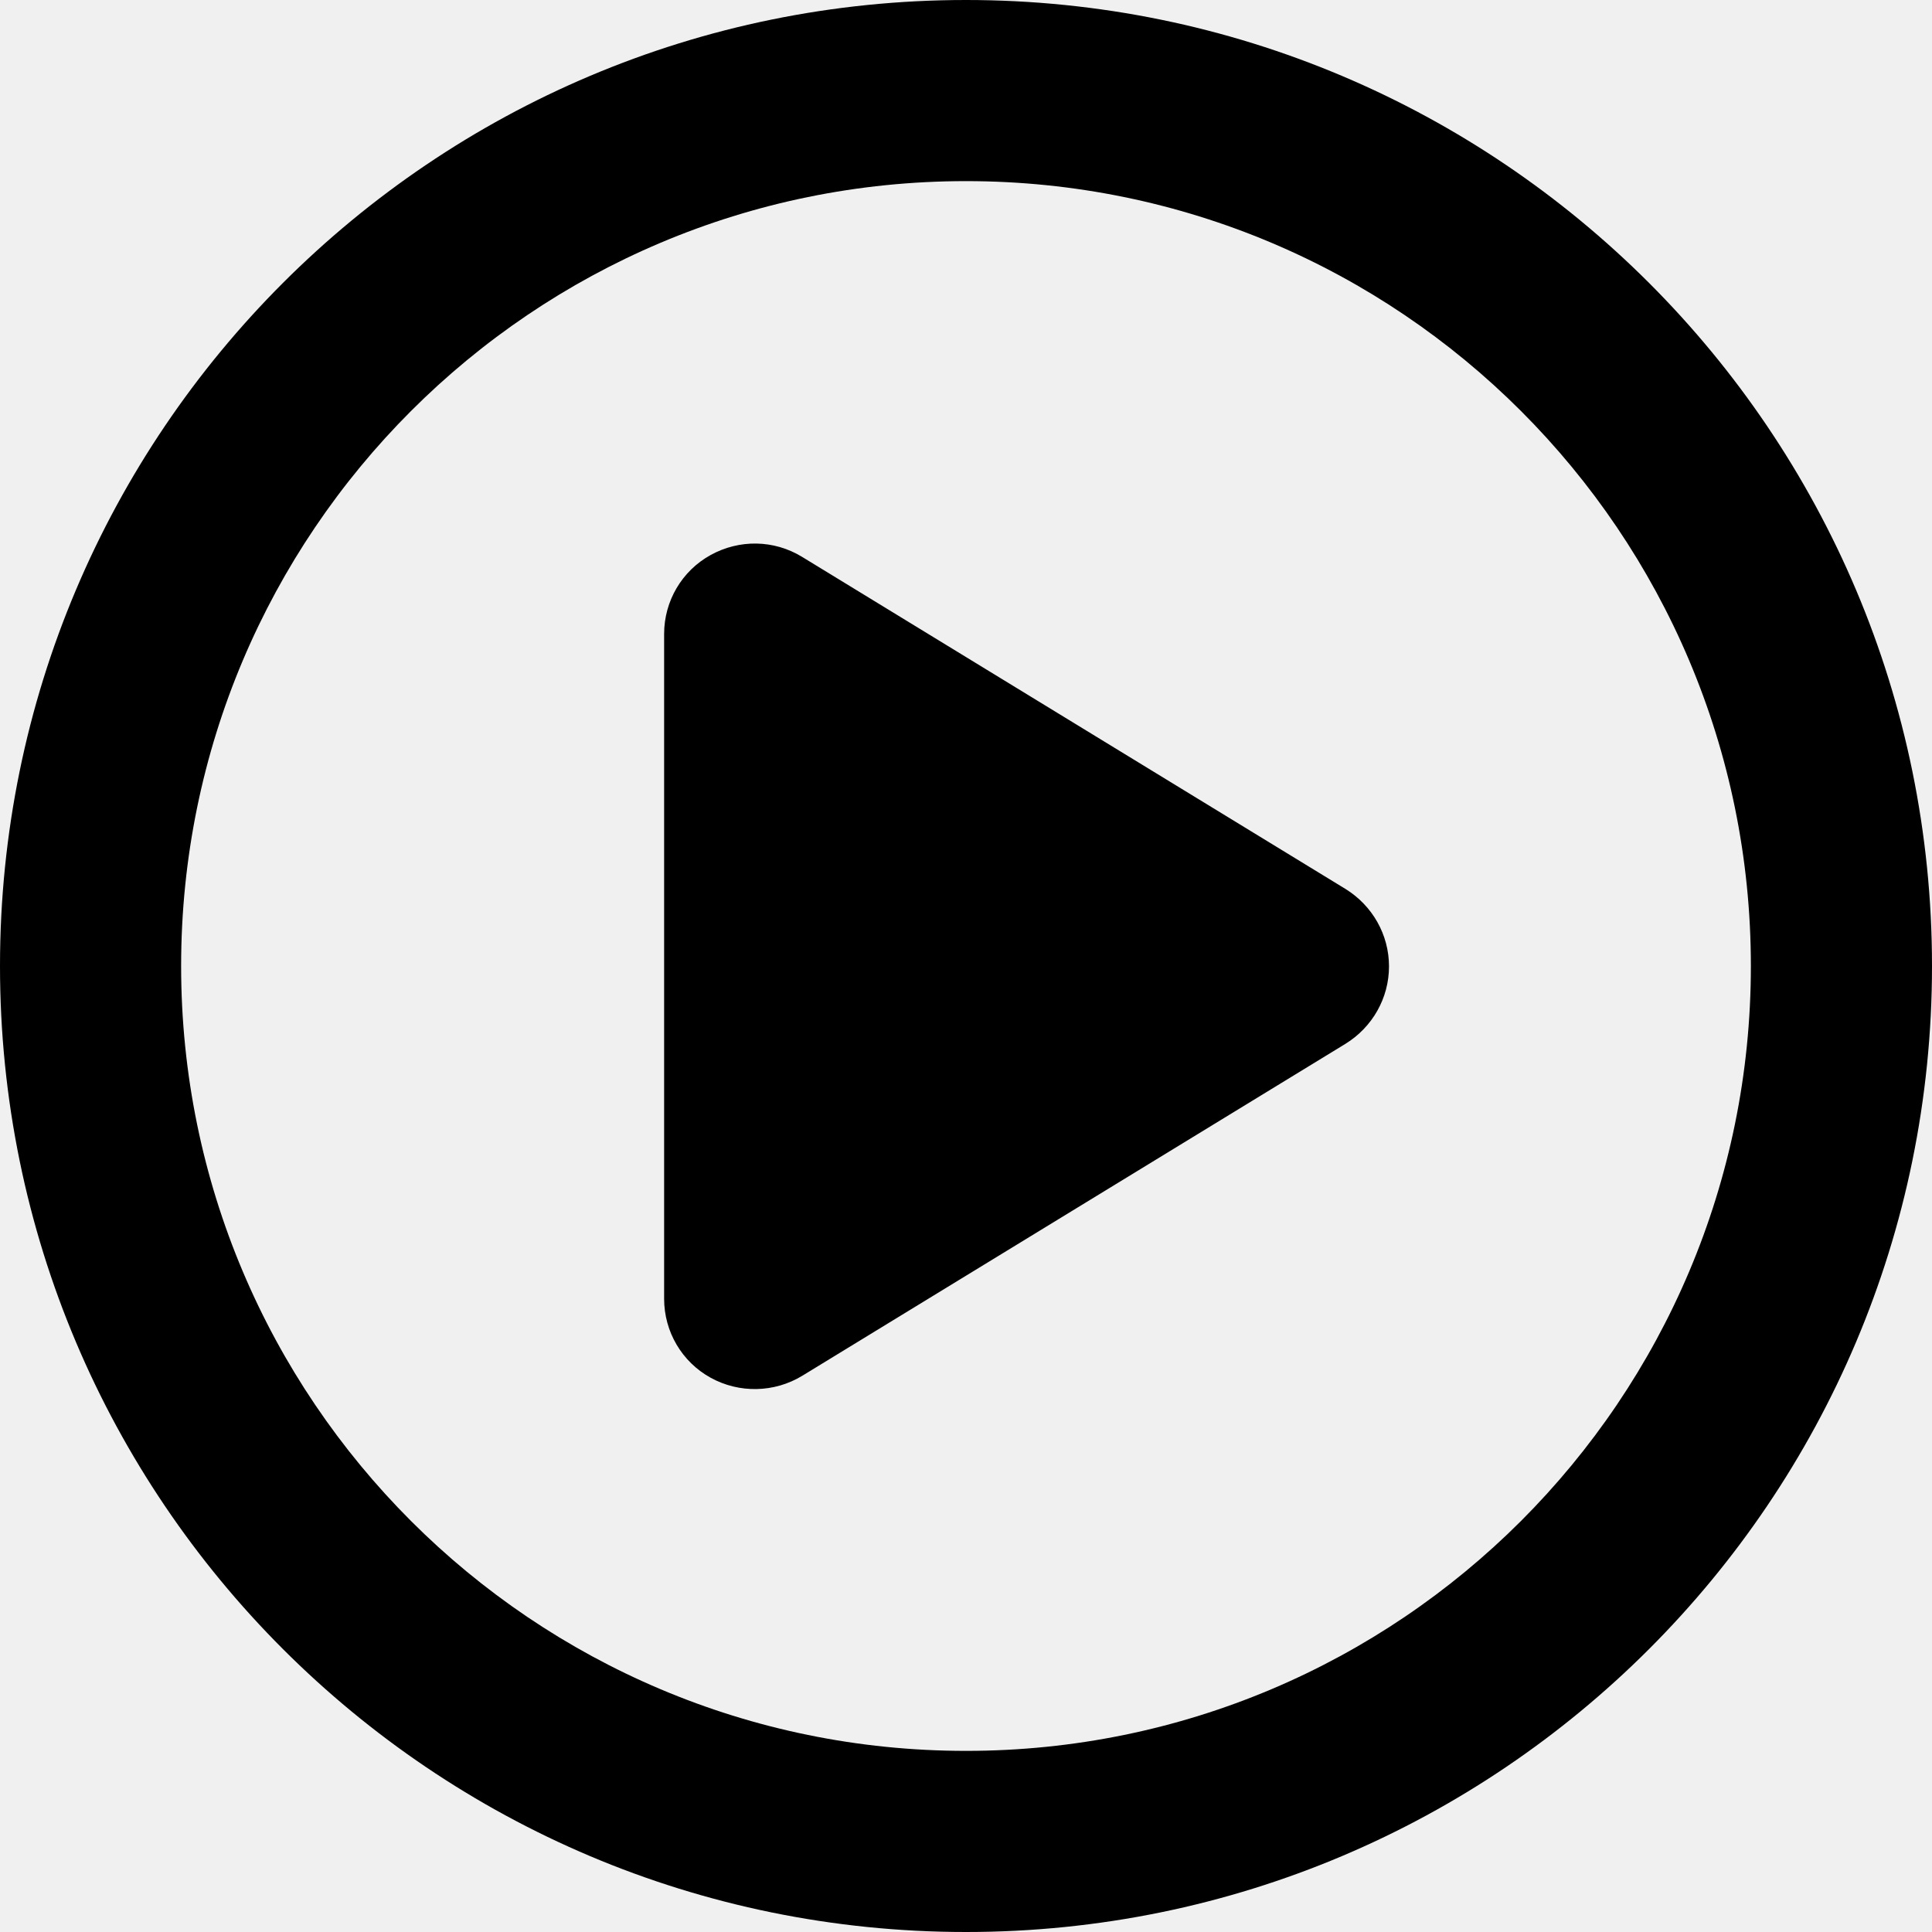
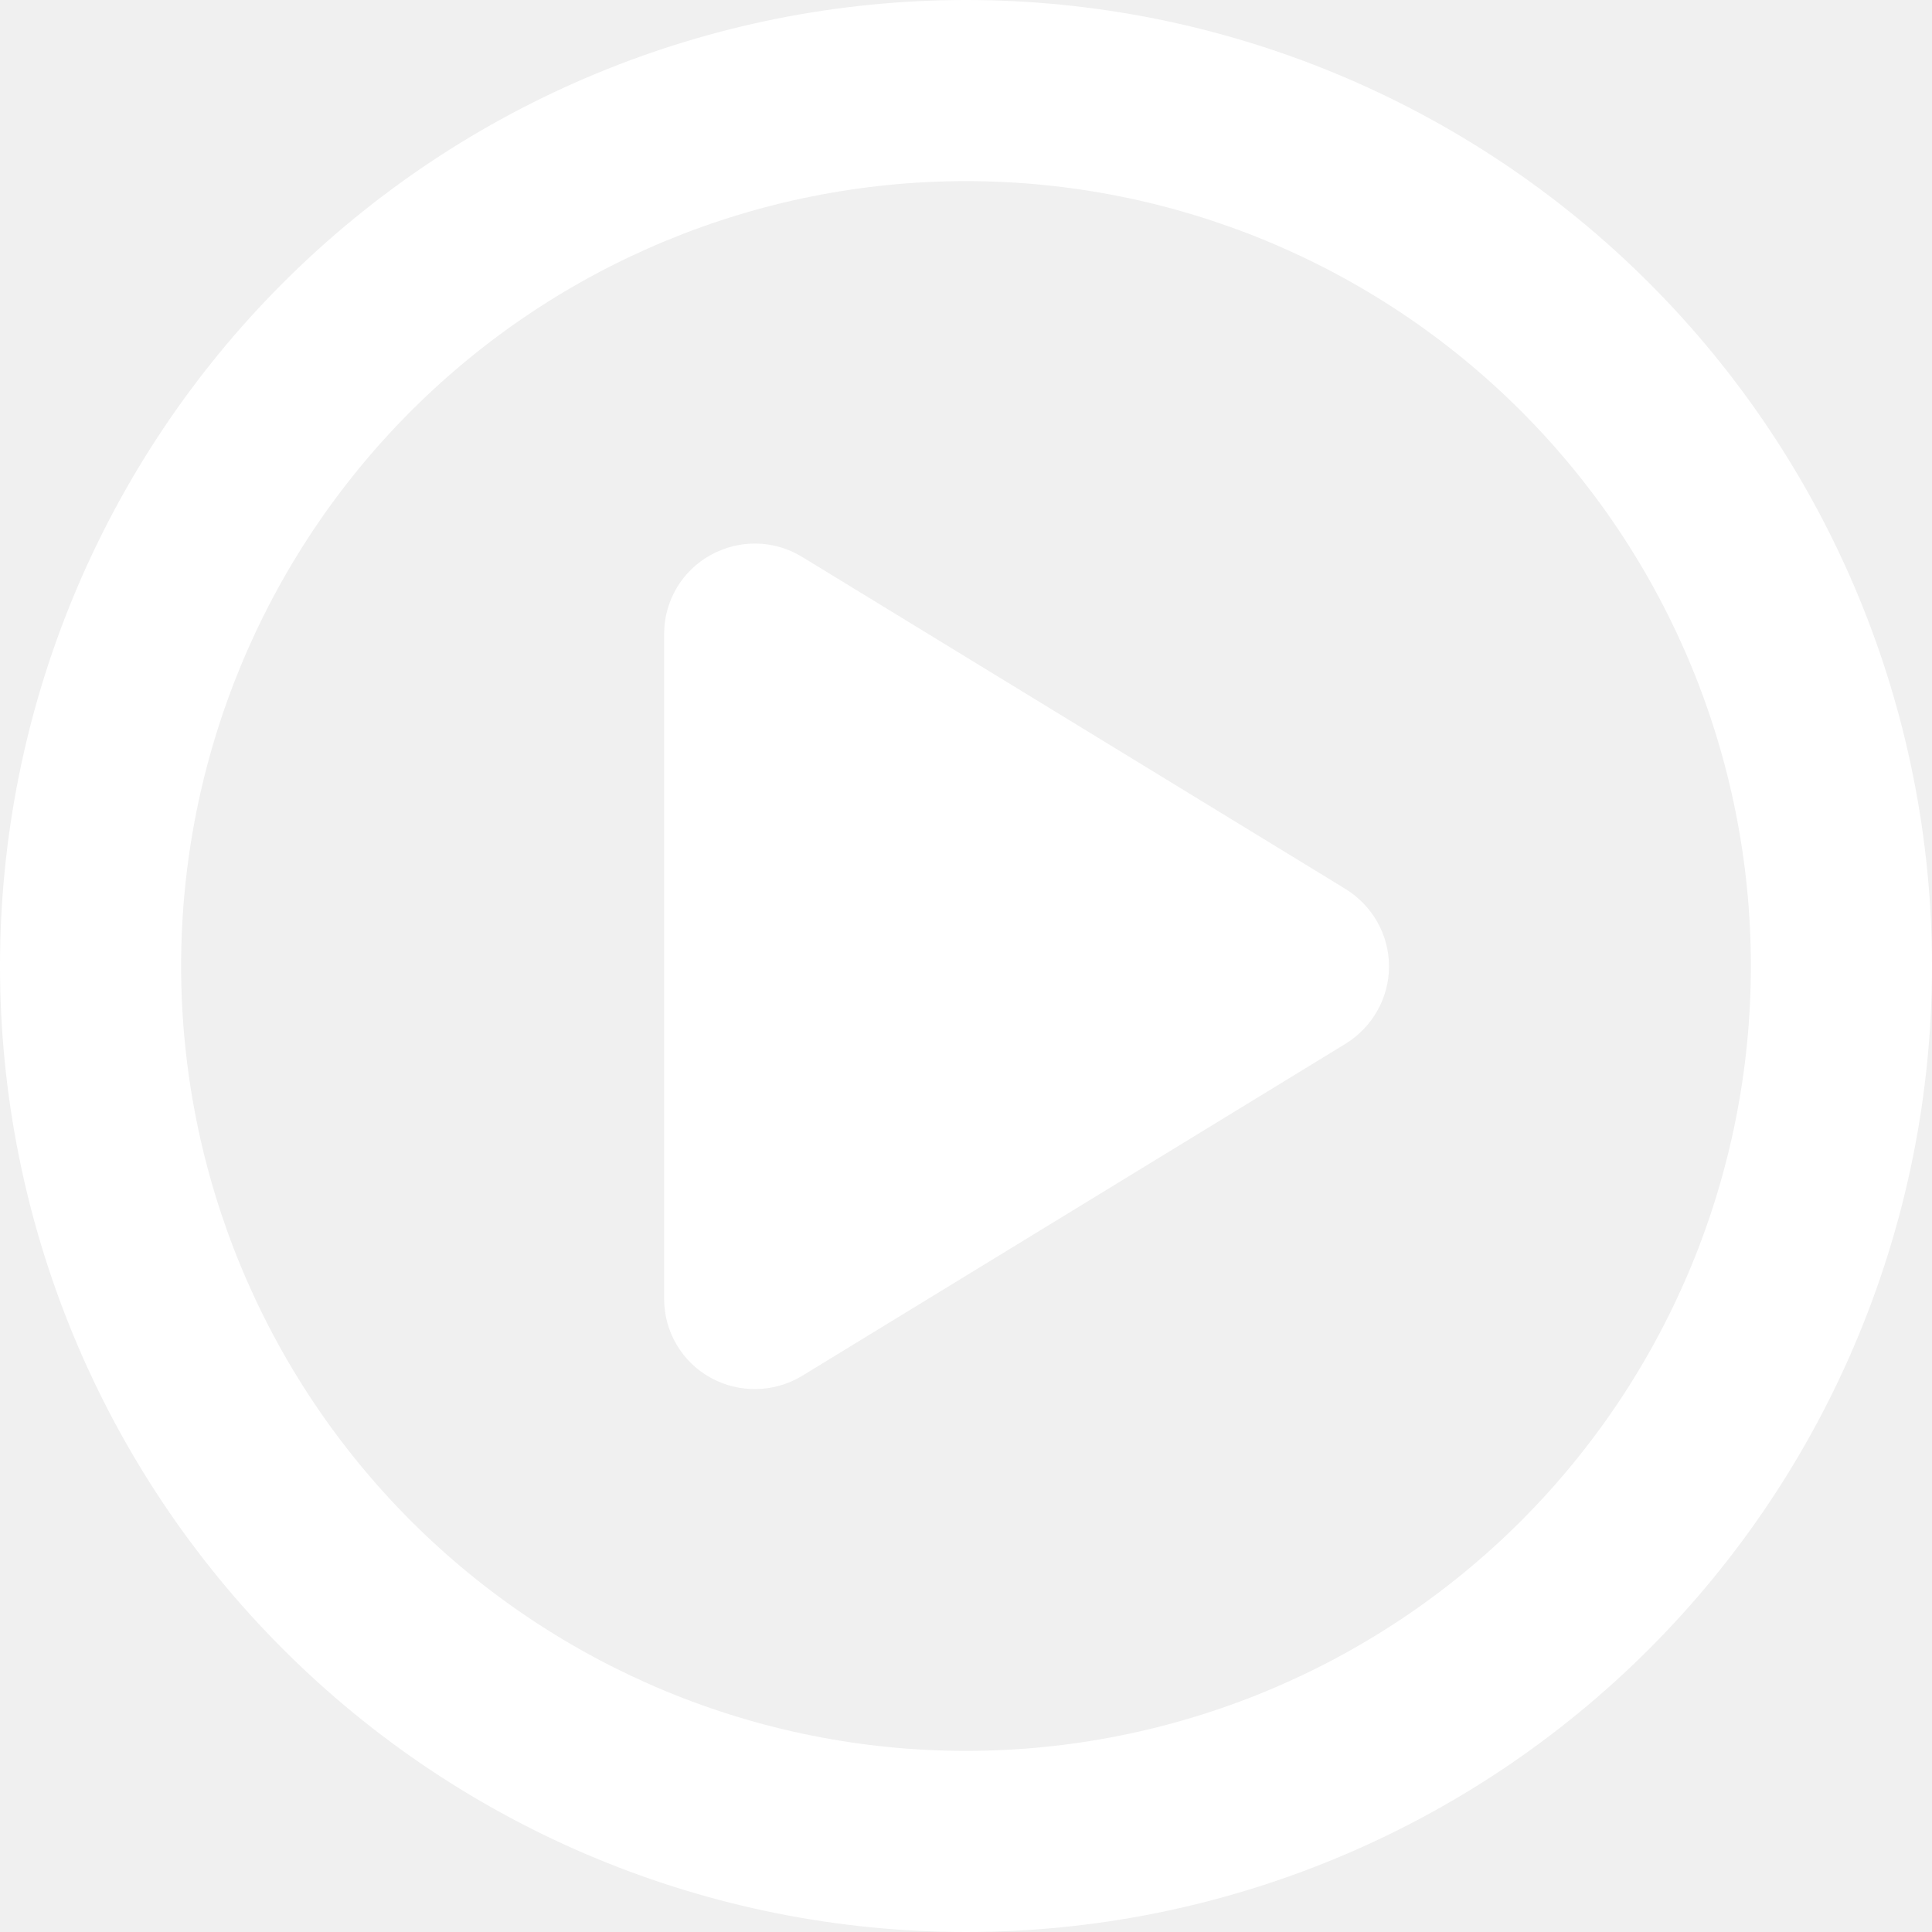
- <svg xmlns="http://www.w3.org/2000/svg" viewBox="0 0 512 512">
-   <path d="M464 256A208 208 0 1 0 48 256a208 208 0 1 0 416 0zM0 256a256 256 0 1 1 512 0A256 256 0 1 1 0 256zM188.3 147.1c7.6-4.2 16.8-4.1 24.3 .5l144 88c7.1 4.4 11.5 12.1 11.5 20.5s-4.4 16.1-11.5 20.5l-144 88c-7.4 4.5-16.7 4.7-24.3 .5s-12.3-12.2-12.3-20.9V168c0-8.7 4.7-16.7 12.3-20.9z" />
+ <svg xmlns="http://www.w3.org/2000/svg" width="512" height="512" viewBox="0 0 512 512" fill="none">
+   <g clip-path="url(#clip0_511_4)">
+     <path d="M464 256C464 200.835 442.086 147.929 403.078 108.922C364.071 69.914 311.165 48 256 48C200.835 48 147.929 69.914 108.922 108.922C69.914 147.929 48 200.835 48 256C48 311.165 69.914 364.071 108.922 403.078C147.929 442.086 200.835 464 256 464C311.165 464 364.071 442.086 403.078 403.078C442.086 364.071 464 311.165 464 256ZM0 256C0 188.105 26.971 122.99 74.981 74.981C122.99 26.971 188.105 0 256 0C323.895 0 389.01 26.971 437.019 74.981C485.029 122.99 512 188.105 512 256C512 323.895 485.029 389.01 437.019 437.019C389.01 485.029 323.895 512 256 512C188.105 512 122.99 485.029 74.981 437.019C26.971 389.01 0 323.895 0 256ZM188.3 147.1C195.9 142.9 205.1 143 212.6 147.6L356.6 235.6C363.7 240 368.1 247.7 368.1 256.1C368.1 264.5 363.7 272.2 356.6 276.6L212.6 364.6C205.2 369.1 195.9 369.3 188.3 365.1C180.7 360.9 176 352.9 176 344.2V168C176 159.3 180.7 151.3 188.3 147.1Z" fill="white" />
+   </g>
+   <defs>
+     <clipPath id="clip0_511_4">
+       <rect width="512" height="512" fill="white" />
+     </clipPath>
+   </defs>
</svg>
